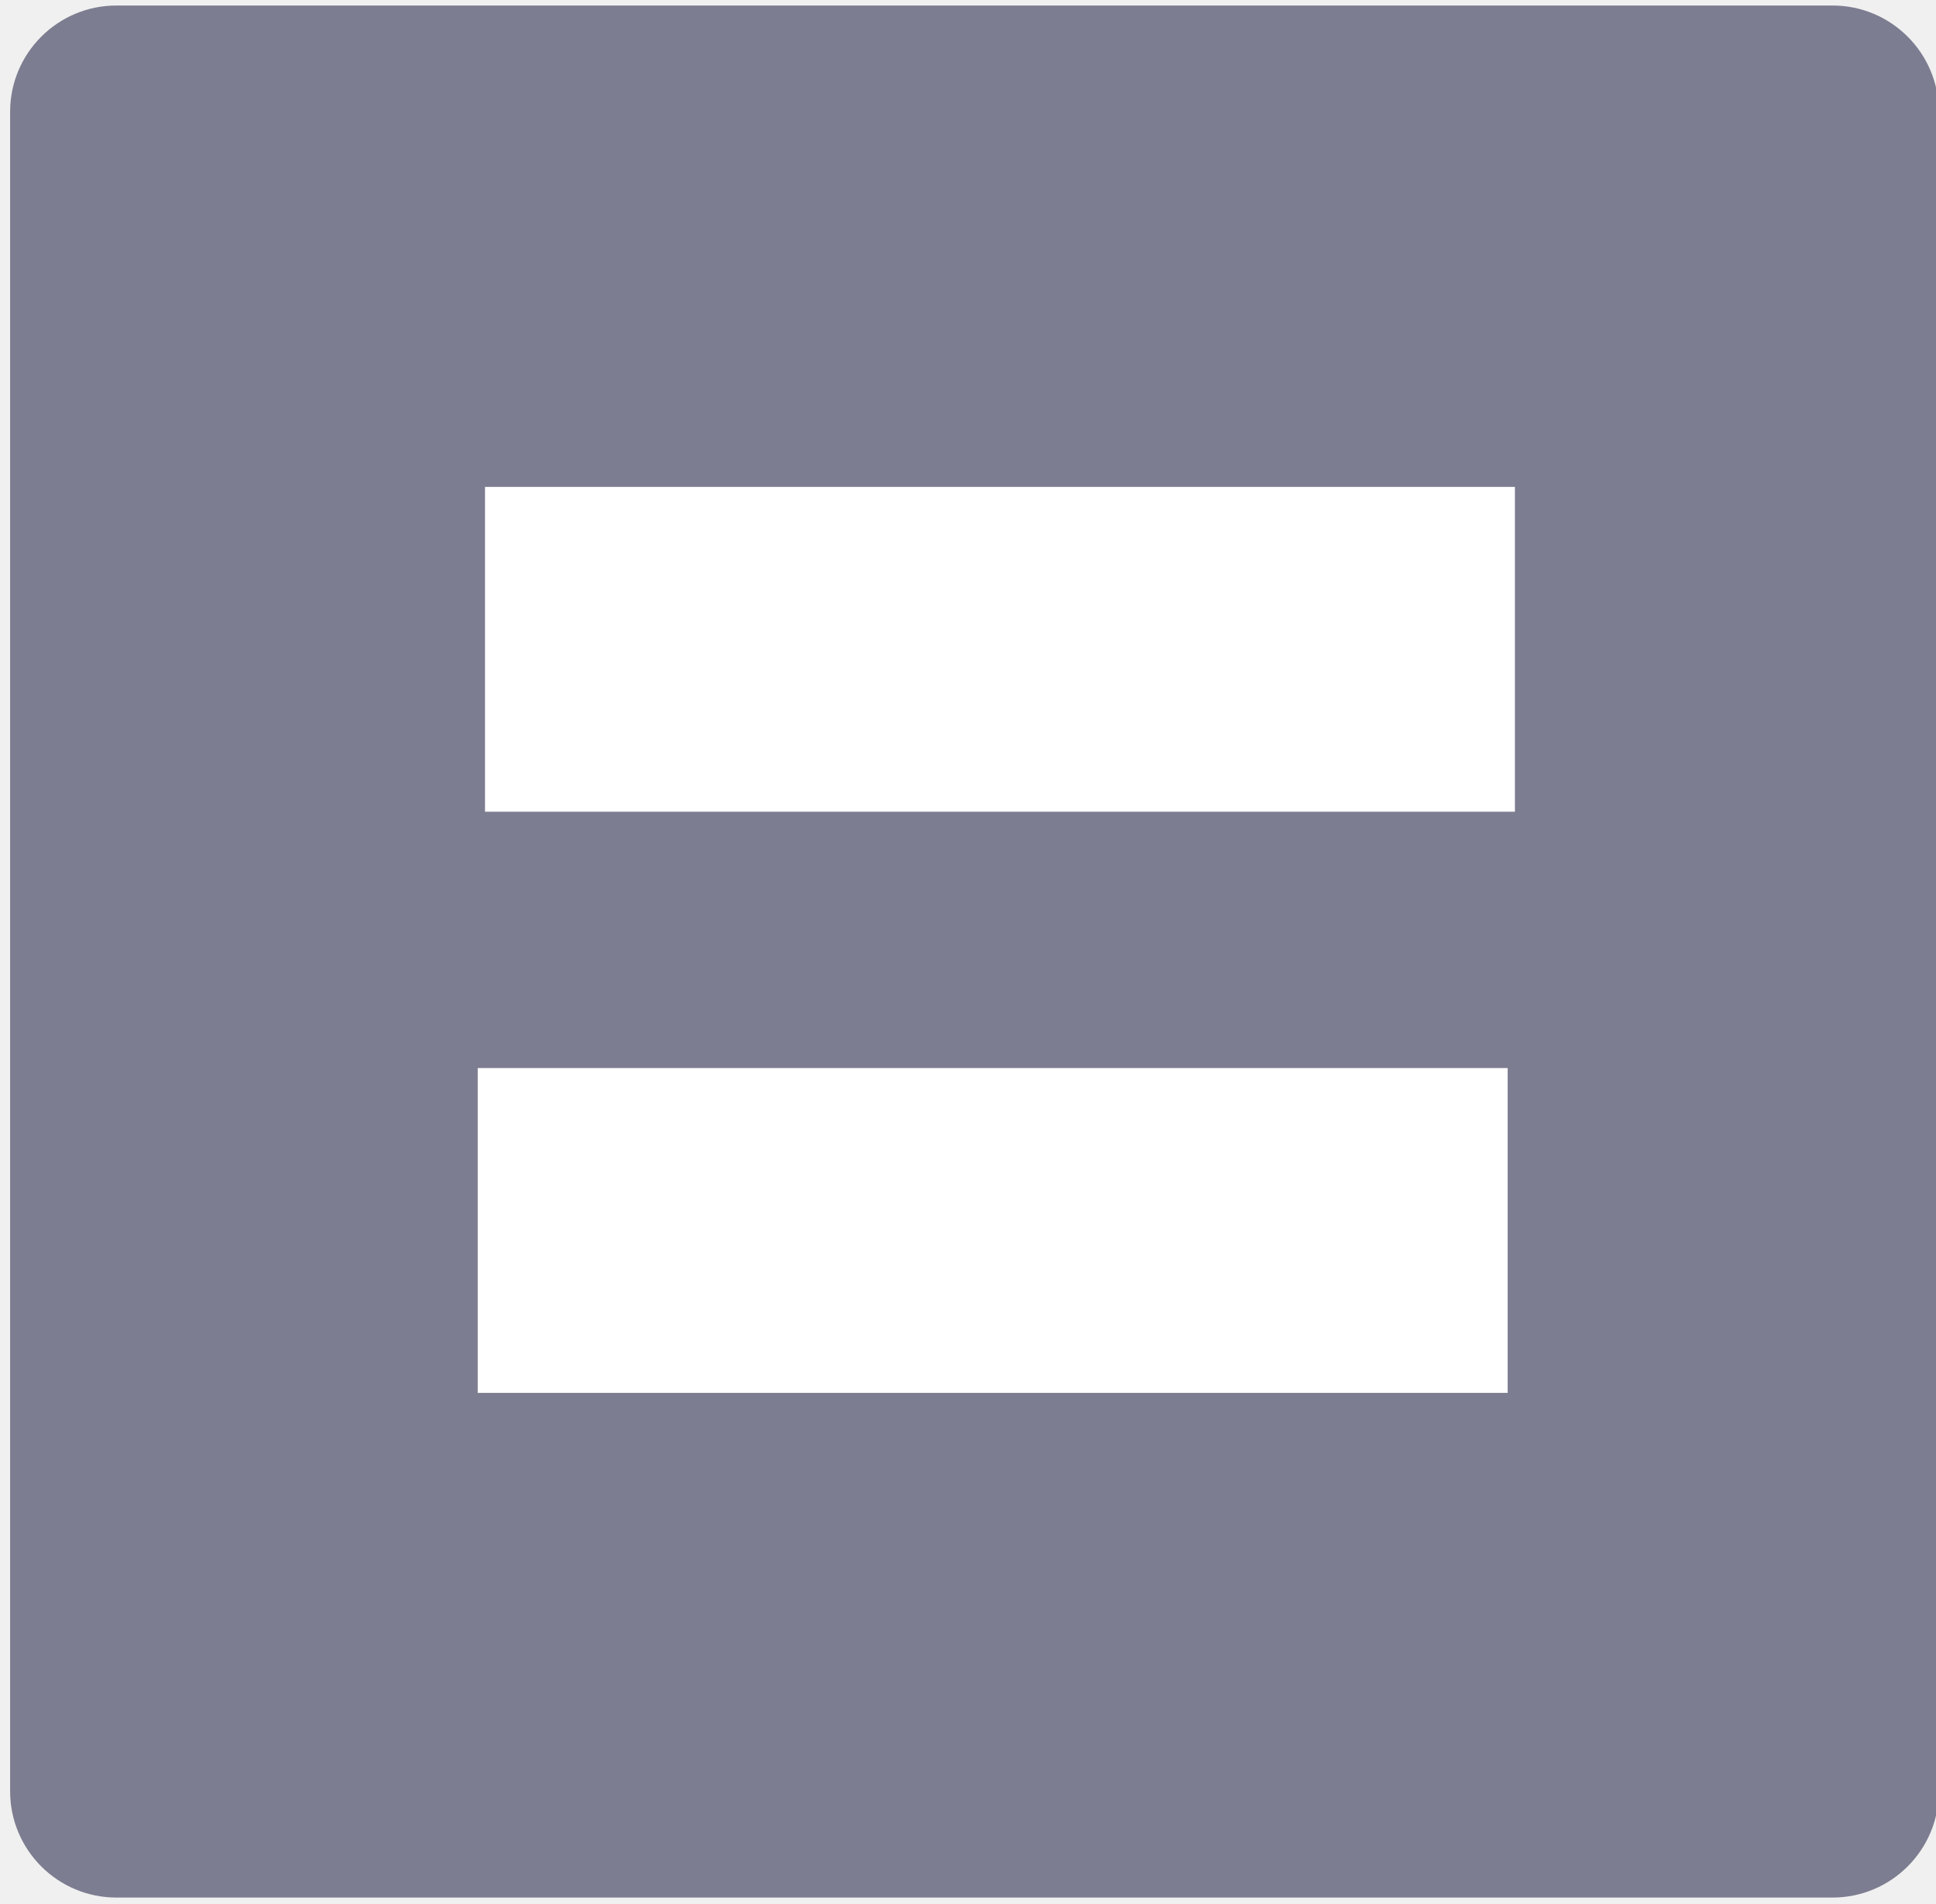
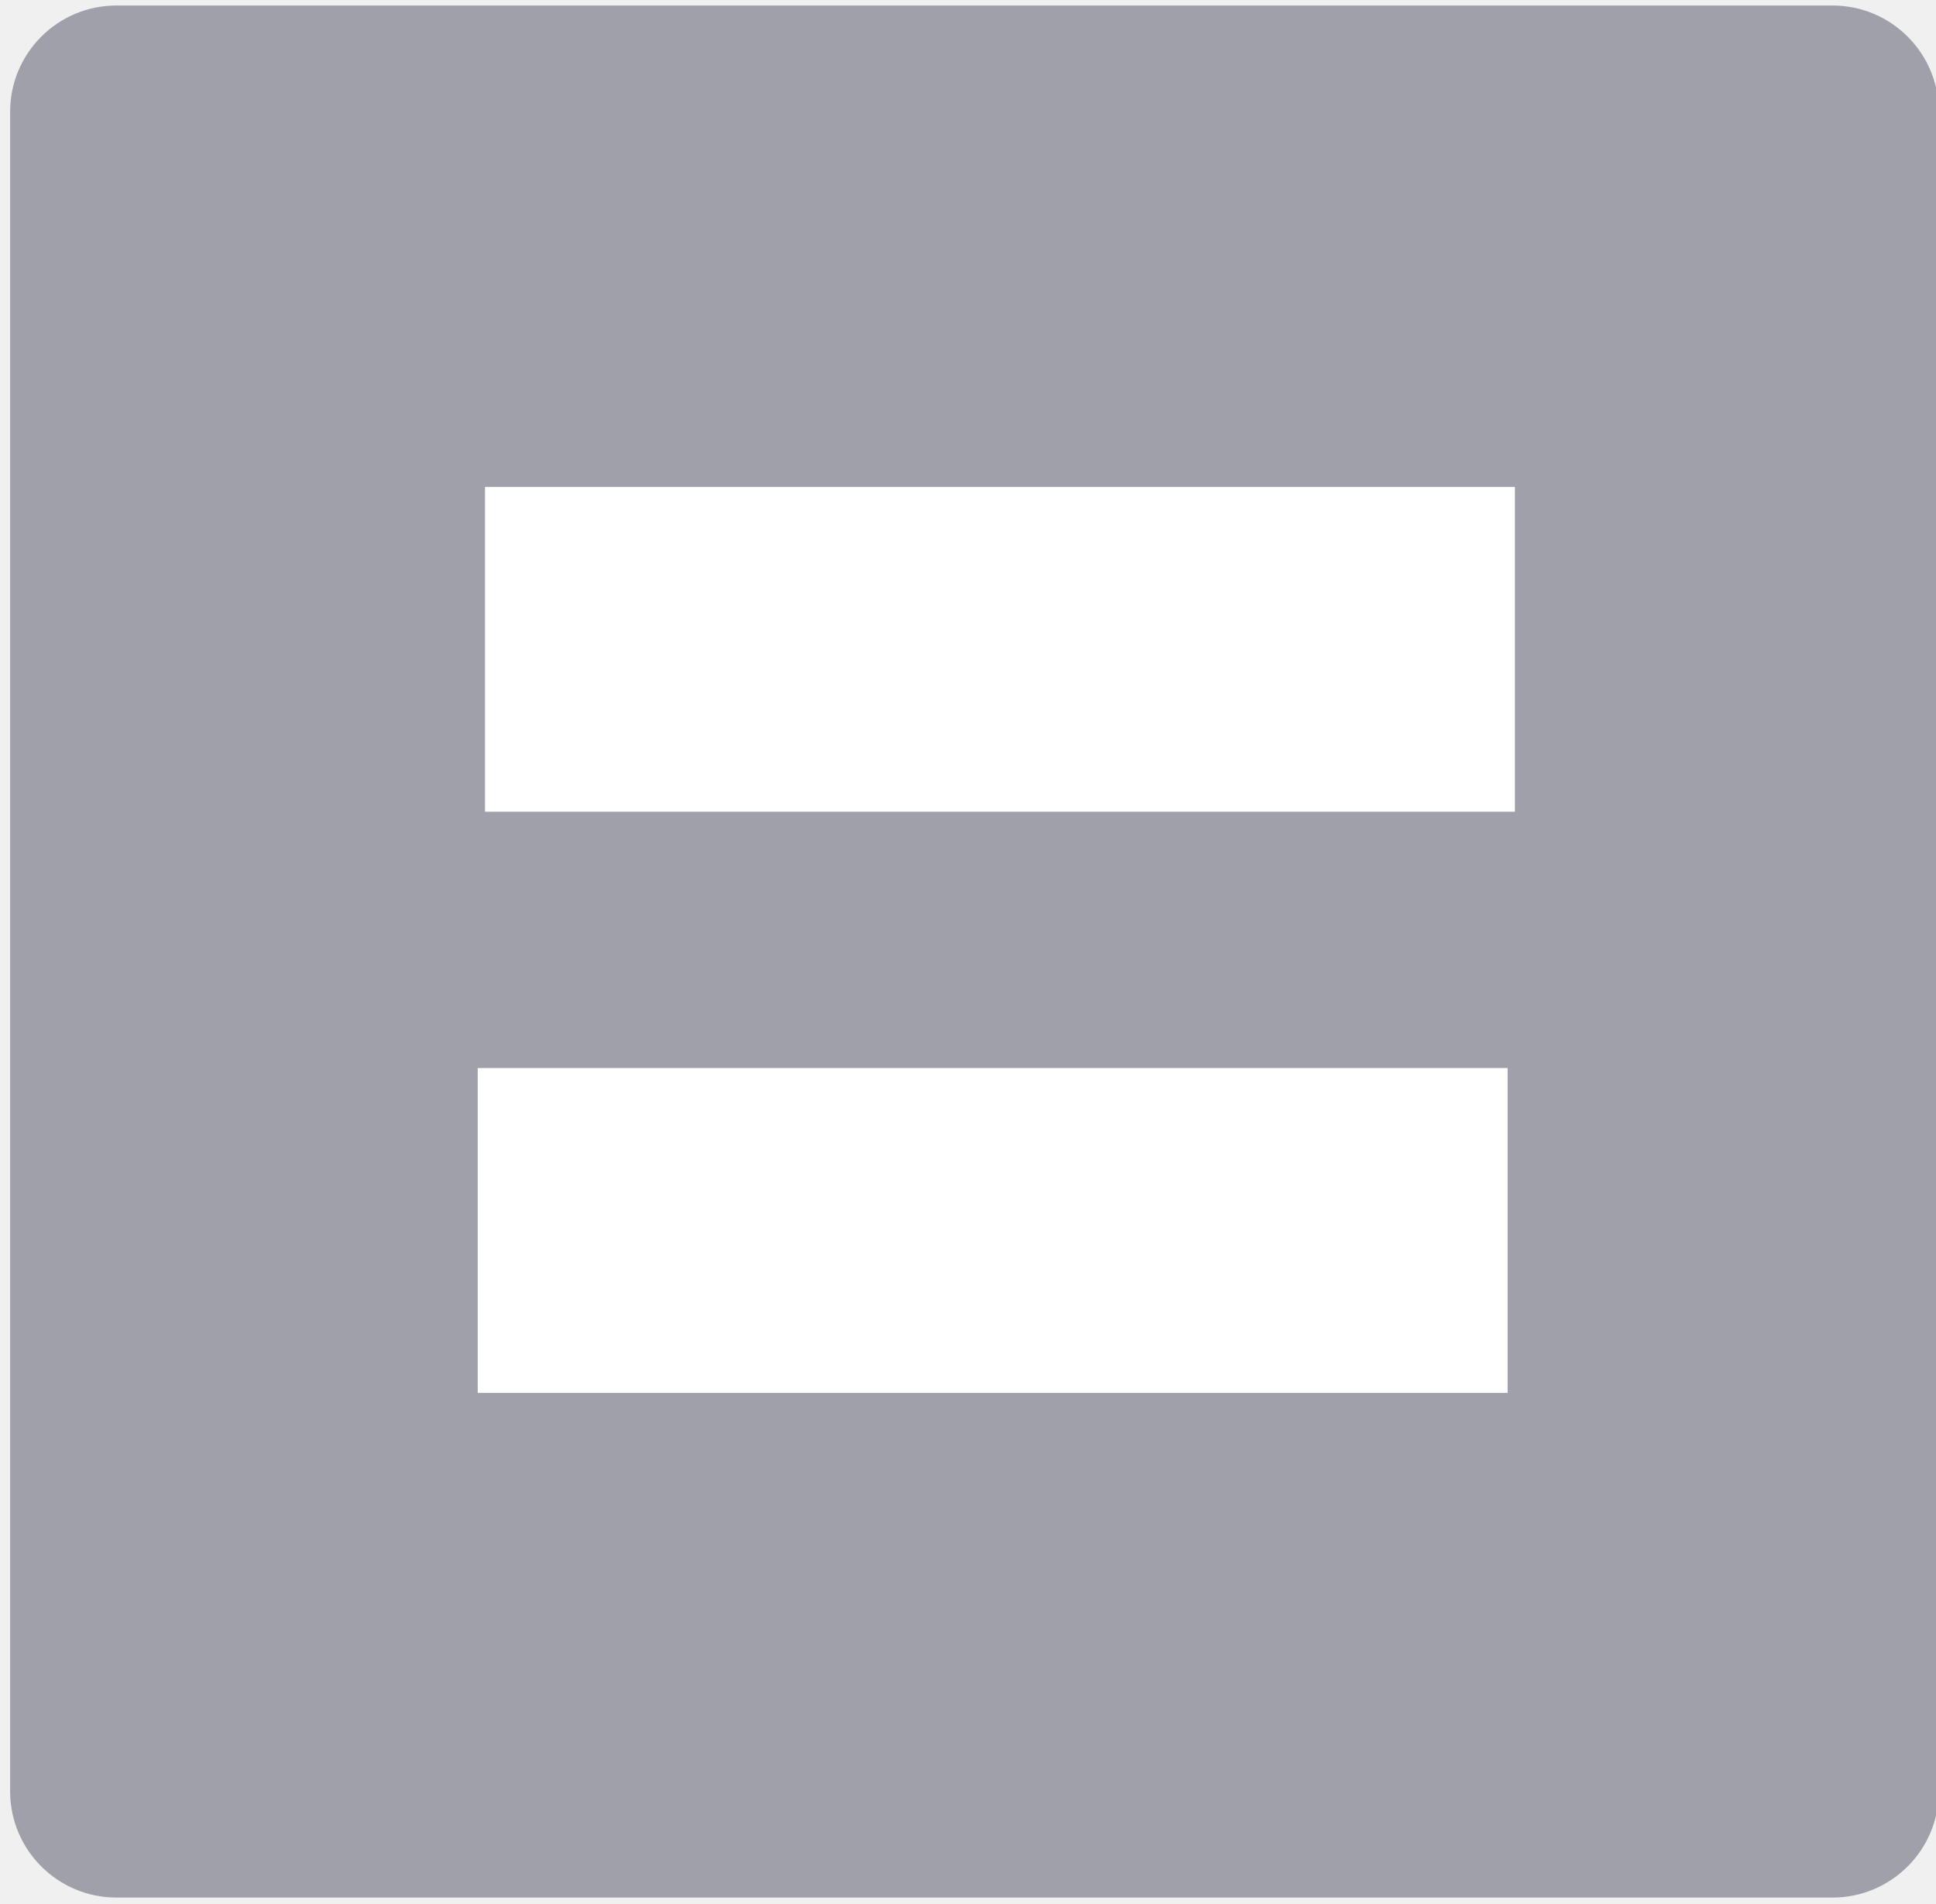
<svg xmlns="http://www.w3.org/2000/svg" xmlns:xlink="http://www.w3.org/1999/xlink" width="1.329mm" height="1.307mm" viewBox="0 0 1.329 1.307" version="1.1" id="svg8">
  <defs id="defs2">
    <linearGradient id="linearGradient831">
      <stop style="stop-color:#000000;stop-opacity:1;" offset="0" id="stop827" />
      <stop style="stop-color:#000000;stop-opacity:0;" offset="1" id="stop829" />
    </linearGradient>
    <linearGradient xlink:href="#linearGradient831" id="linearGradient833" x1="72.945" y1="85.866" x2="73.818" y2="85.866" gradientUnits="userSpaceOnUse" />
  </defs>
  <g id="layer1" transform="translate(-72.76406,-85.07121)">
    <text xml:space="preserve" style="font-style:normal;font-variant:normal;font-weight:normal;font-stretch:normal;font-size:2.822px;line-height:1.25;font-family:'Segoe UI';-inkscape-font-specification:'Segoe UI';font-variant-ligatures:normal;font-variant-caps:normal;font-variant-numeric:normal;font-feature-settings:normal;text-align:justify;letter-spacing:0px;word-spacing:0px;writing-mode:lr-tb;text-anchor:start;fill:#000000;fill-opacity:1;stroke:none;stroke-width:0.265" x="79.375" y="72.104" id="text16" />
-     <rect style="fill:#7d7d91;fill-opacity:1;stroke:#876870;stroke-width:0;stroke-miterlimit:1;stroke-dasharray:none;stroke-opacity:0.847" id="rect1" width="1.324" height="1.299" x="72.771" y="85.075" ry="0.073" />
-     <path style="fill:#e8e9e9;fill-opacity:1;fill-rule:evenodd;stroke:#ffffff;stroke-width:0.223px;stroke-linecap:butt;stroke-linejoin:miter;stroke-opacity:1" d="m 73.092,85.916 h 0.707" id="path2-5-3" />
-     <path style="fill:#e8e9e9;fill-opacity:1;fill-rule:evenodd;stroke:#ffffff;stroke-width:0.223px;stroke-linecap:butt;stroke-linejoin:miter;stroke-opacity:1" d="m 73.097,85.517 h 0.707" id="path2-5" />
+     <rect style="fill:#a0a0aa;fill-opacity:1;stroke:#64646e;stroke-width:0;stroke-miterlimit:1;stroke-dasharray:none;stroke-opacity:1" id="rect1" width="1.324" height="1.299" x="72.771" y="85.075" ry="0.073" />
+     <path style="fill:#50505a;fill-opacity:1;fill-rule:evenodd;stroke:#ffffff;stroke-width:0.223px;stroke-linecap:butt;stroke-linejoin:miter;stroke-opacity:1" d="m 73.092,85.916 h 0.707" id="path2-5-3" />
+     <path style="fill:#50505a;fill-opacity:1;fill-rule:evenodd;stroke:#ffffff;stroke-width:0.223px;stroke-linecap:butt;stroke-linejoin:miter;stroke-opacity:1" d="m 73.097,85.517 h 0.707" id="path2-5" />
  </g>
</svg>
